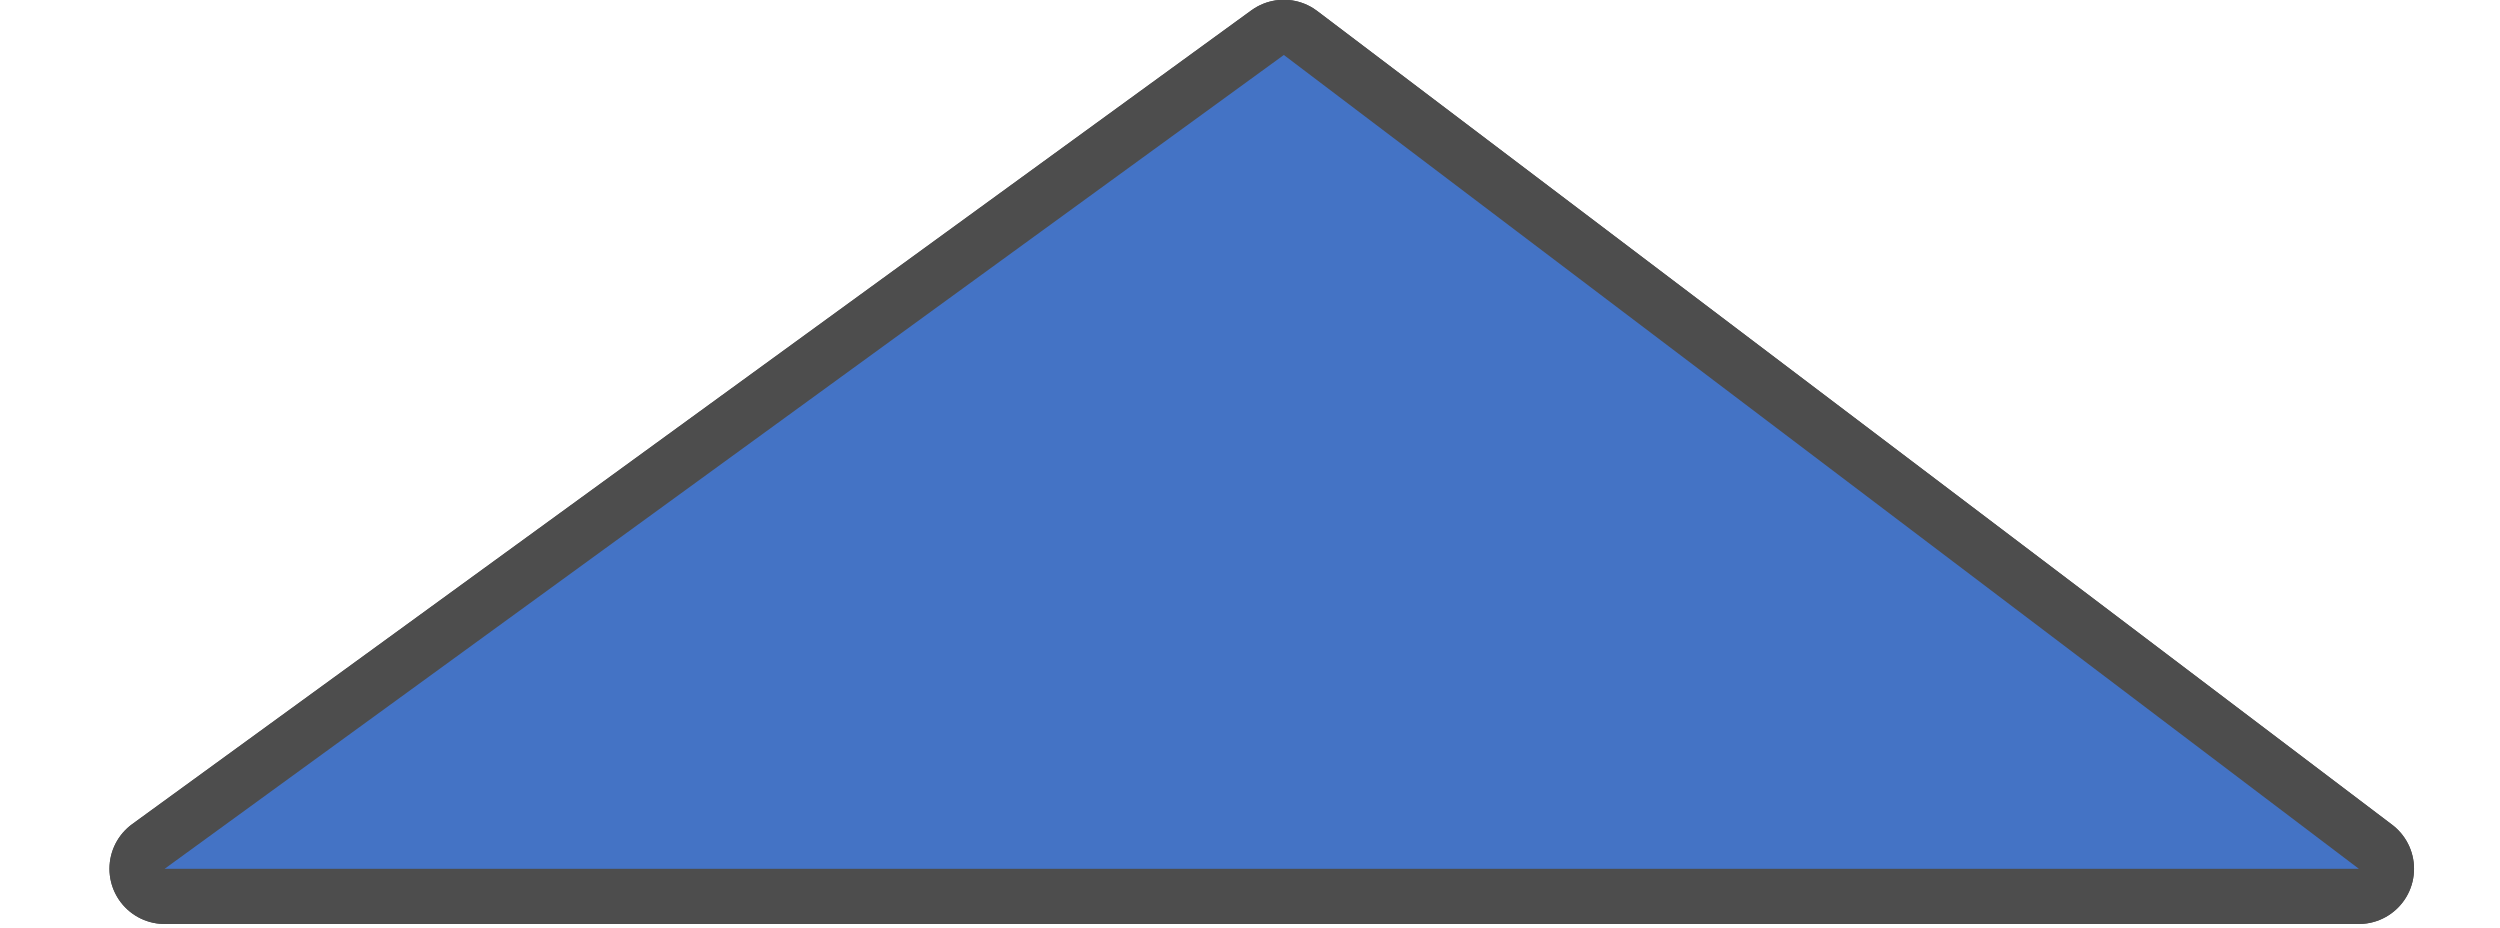
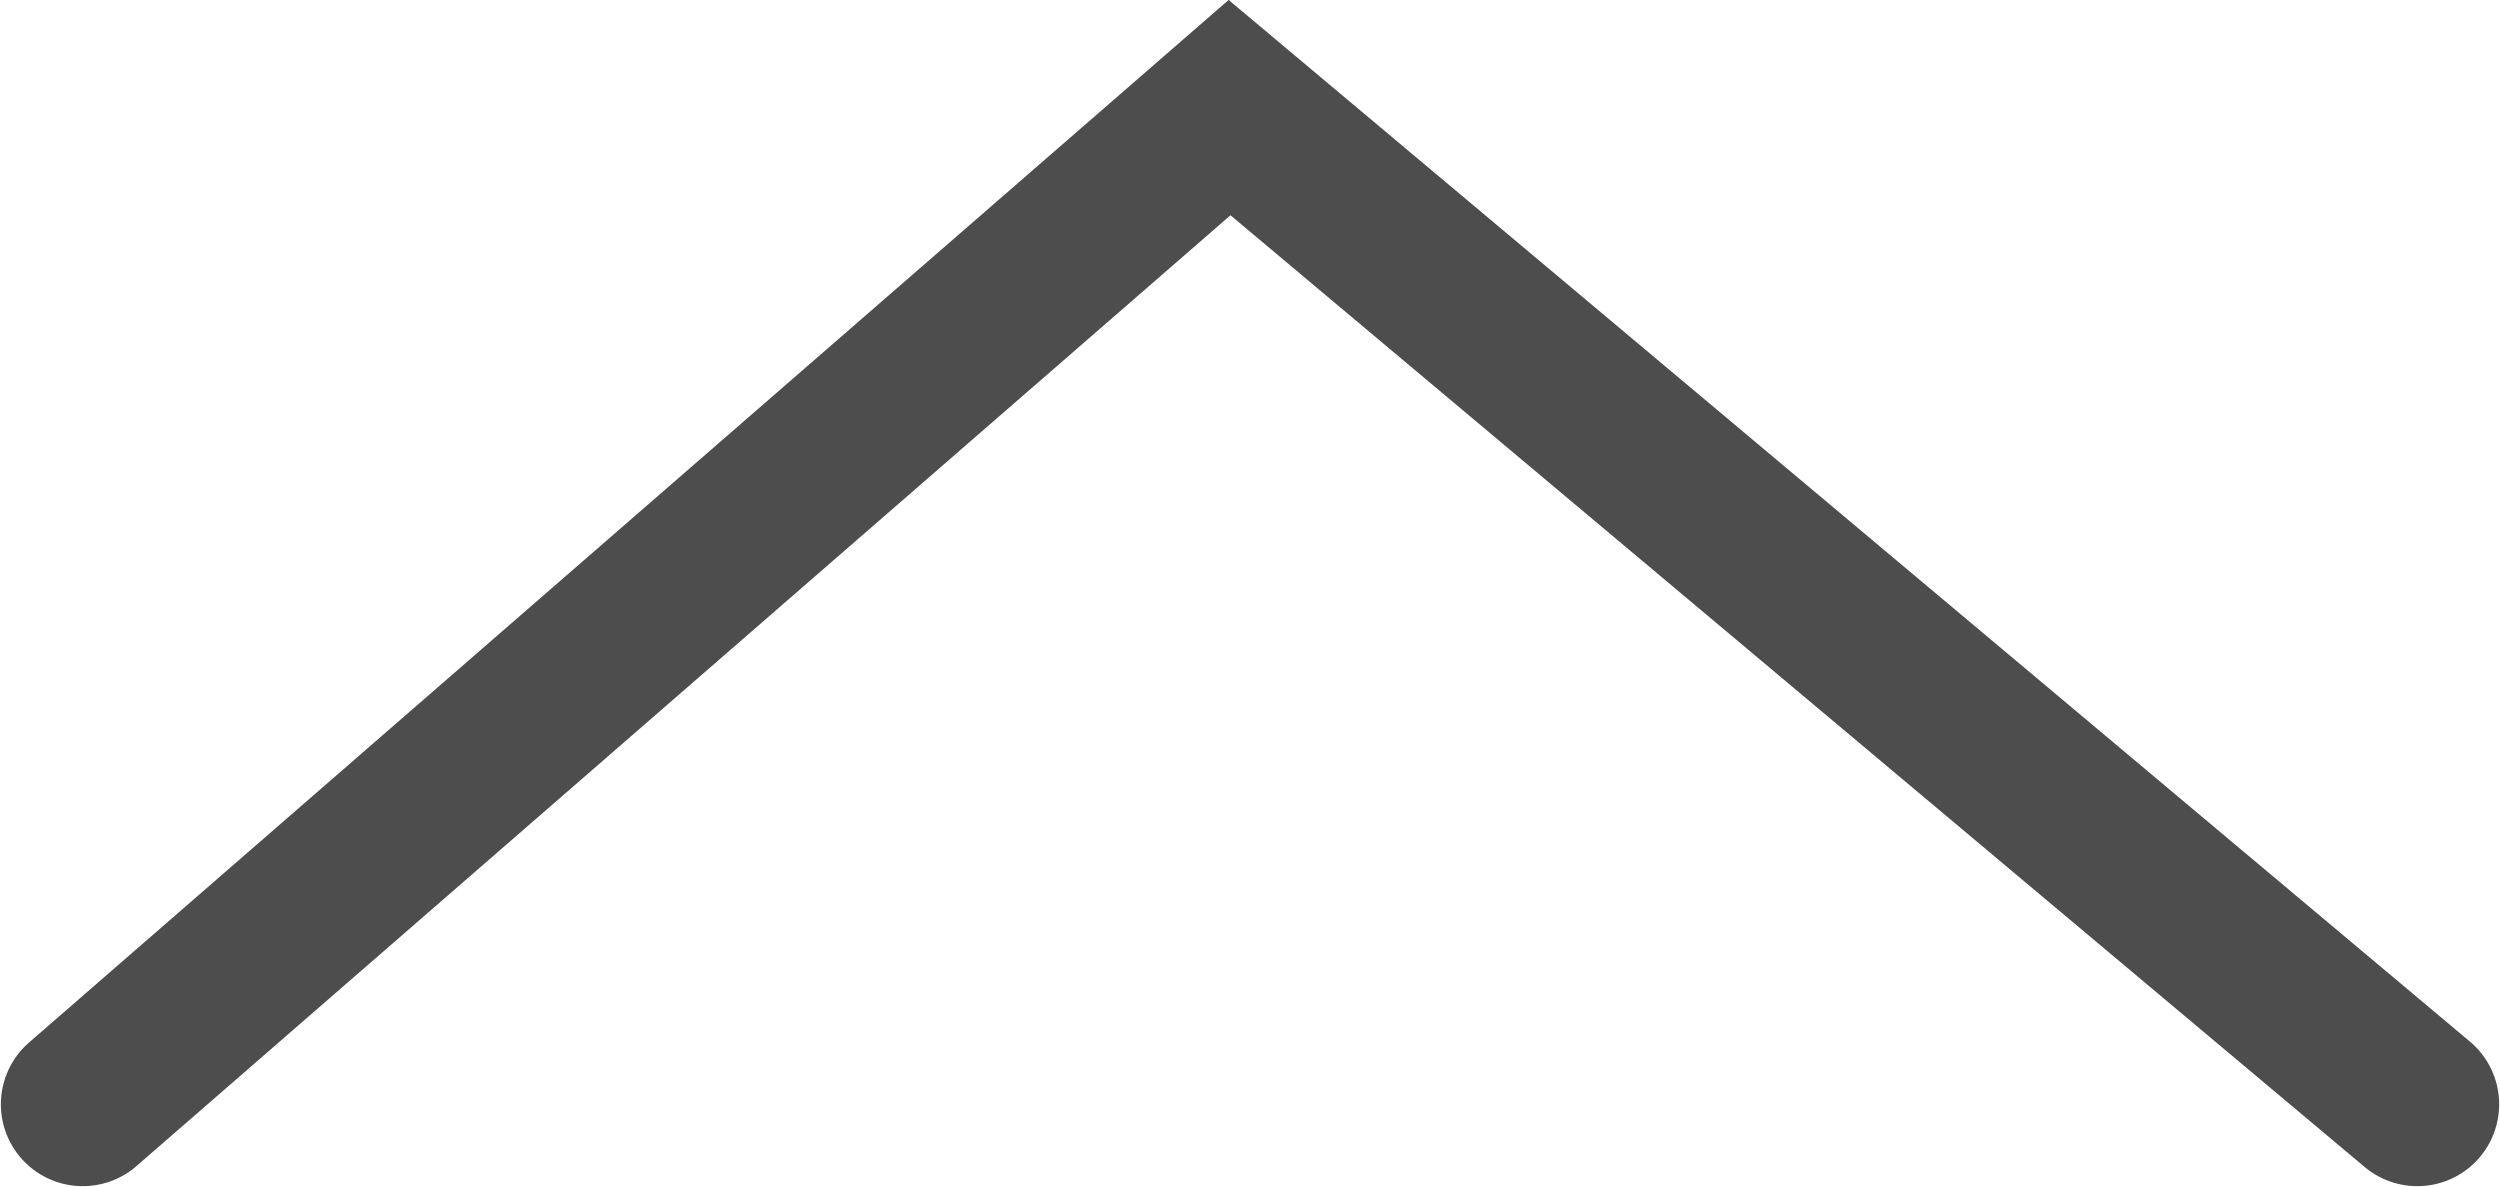
- <svg xmlns="http://www.w3.org/2000/svg" width="33.989mm" height="12.606mm" viewBox="0 0 33.989 12.606" version="1.1" id="svg8">
+ <svg xmlns="http://www.w3.org/2000/svg" width="26.458mm" height="12.561mm" viewBox="0 0 26.458 12.561" version="1.1" id="svg8">
  <defs id="defs2" />
-   <g id="layer1" transform="translate(-75.27933,-89.35345)">
+   <g id="layer1" transform="translate(-78.28438,-89.41511)">
    <rect style="opacity:1;fill:none;fill-opacity:1;stroke:#000000;stroke-width:0;stroke-miterlimit:4;stroke-dasharray:none" id="rect815" width="129.268" height="92.226" x="31.75" y="61.143" />
-     <path style="opacity:1;fill:#4473c5;fill-opacity:1;stroke:#4d4d4d;stroke-width:1.501;stroke-linecap:round;stroke-linejoin:round;stroke-miterlimit:4;stroke-dasharray:none;paint-order:stroke fill markers" d="M 107.349,101.165 H 92.433 77.518 l 7.608,-5.532 7.608,-5.532 7.308,5.532 z" id="path869" />
-     <path id="path2294" d="M 107.349,101.165 H 92.433 77.518 l 7.608,-5.532 7.608,-5.532 7.308,5.532 z" style="opacity:1;fill:#4473c5;fill-opacity:1;stroke:#4d4d4d;stroke-width:1.501;stroke-linecap:round;stroke-linejoin:round;stroke-miterlimit:4;stroke-dasharray:none;paint-order:stroke fill markers" />
+     <path style="fill:none;stroke:#4d4d4d;stroke-width:1.733;stroke-linecap:round;stroke-linejoin:miter;stroke-miterlimit:4;stroke-dasharray:none;stroke-opacity:1" d="M 79.16,101.102 91.297,90.554 103.867,101.102" id="path817" />
  </g>
</svg>
